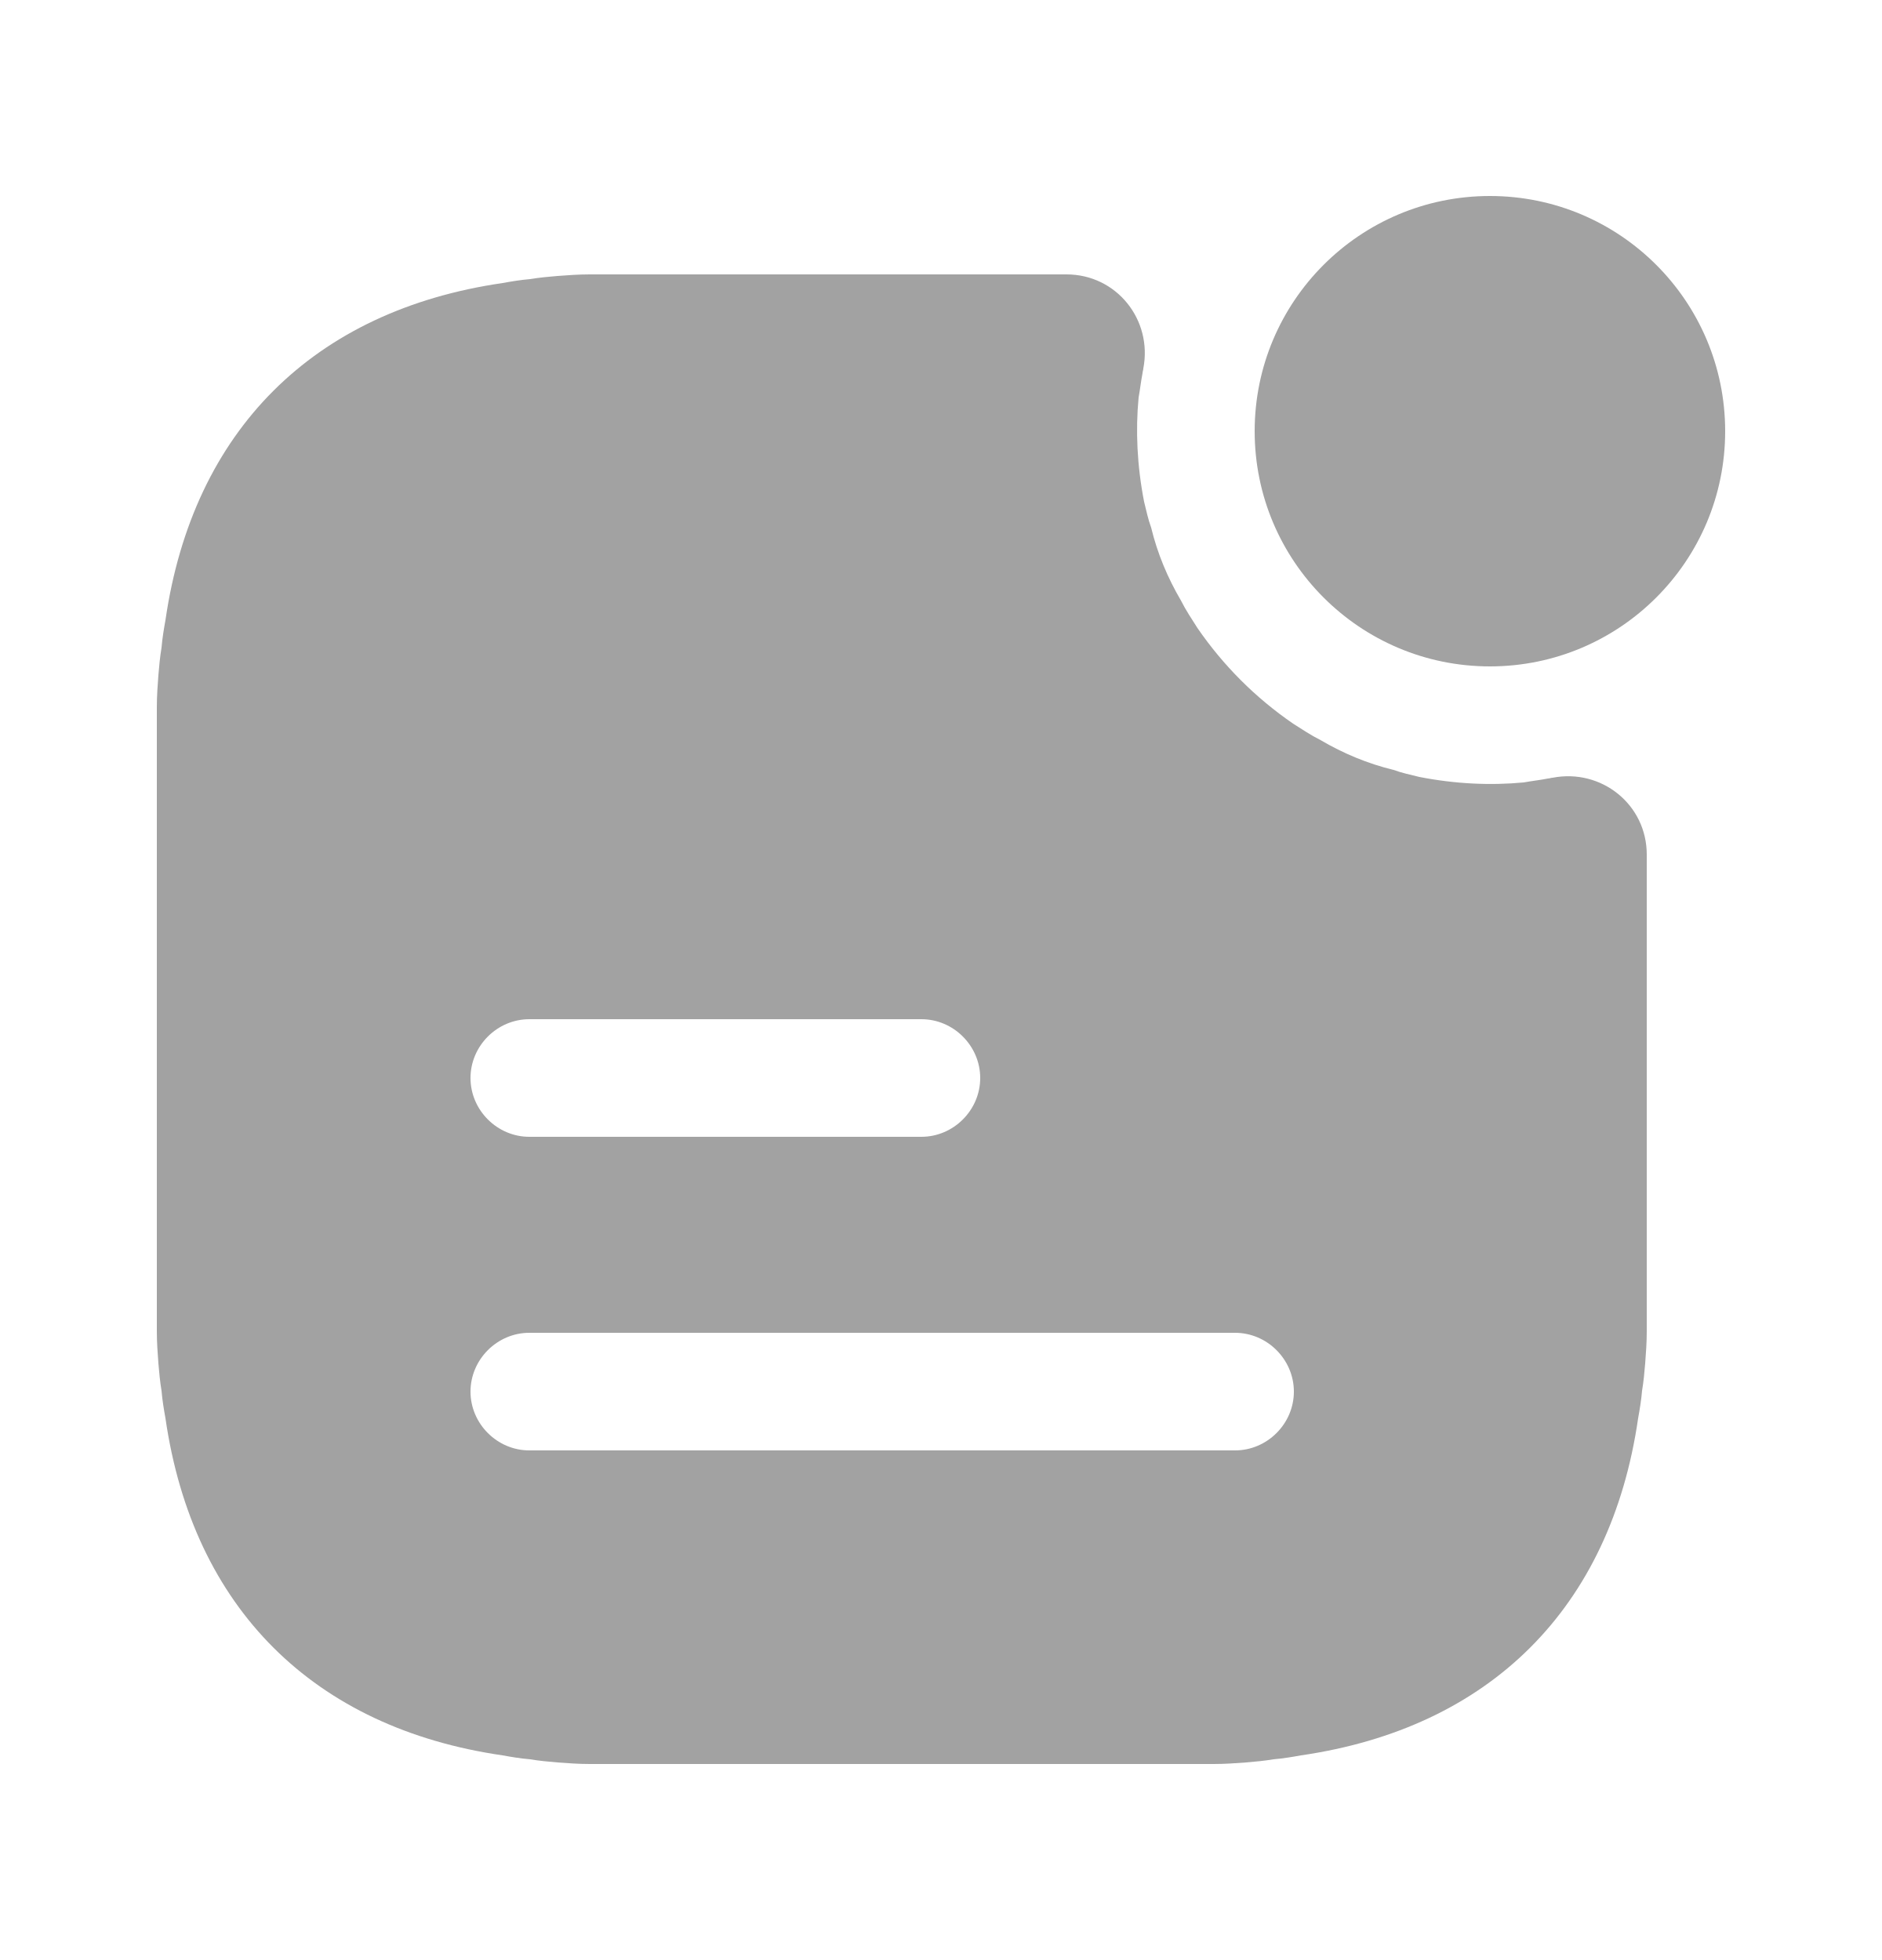
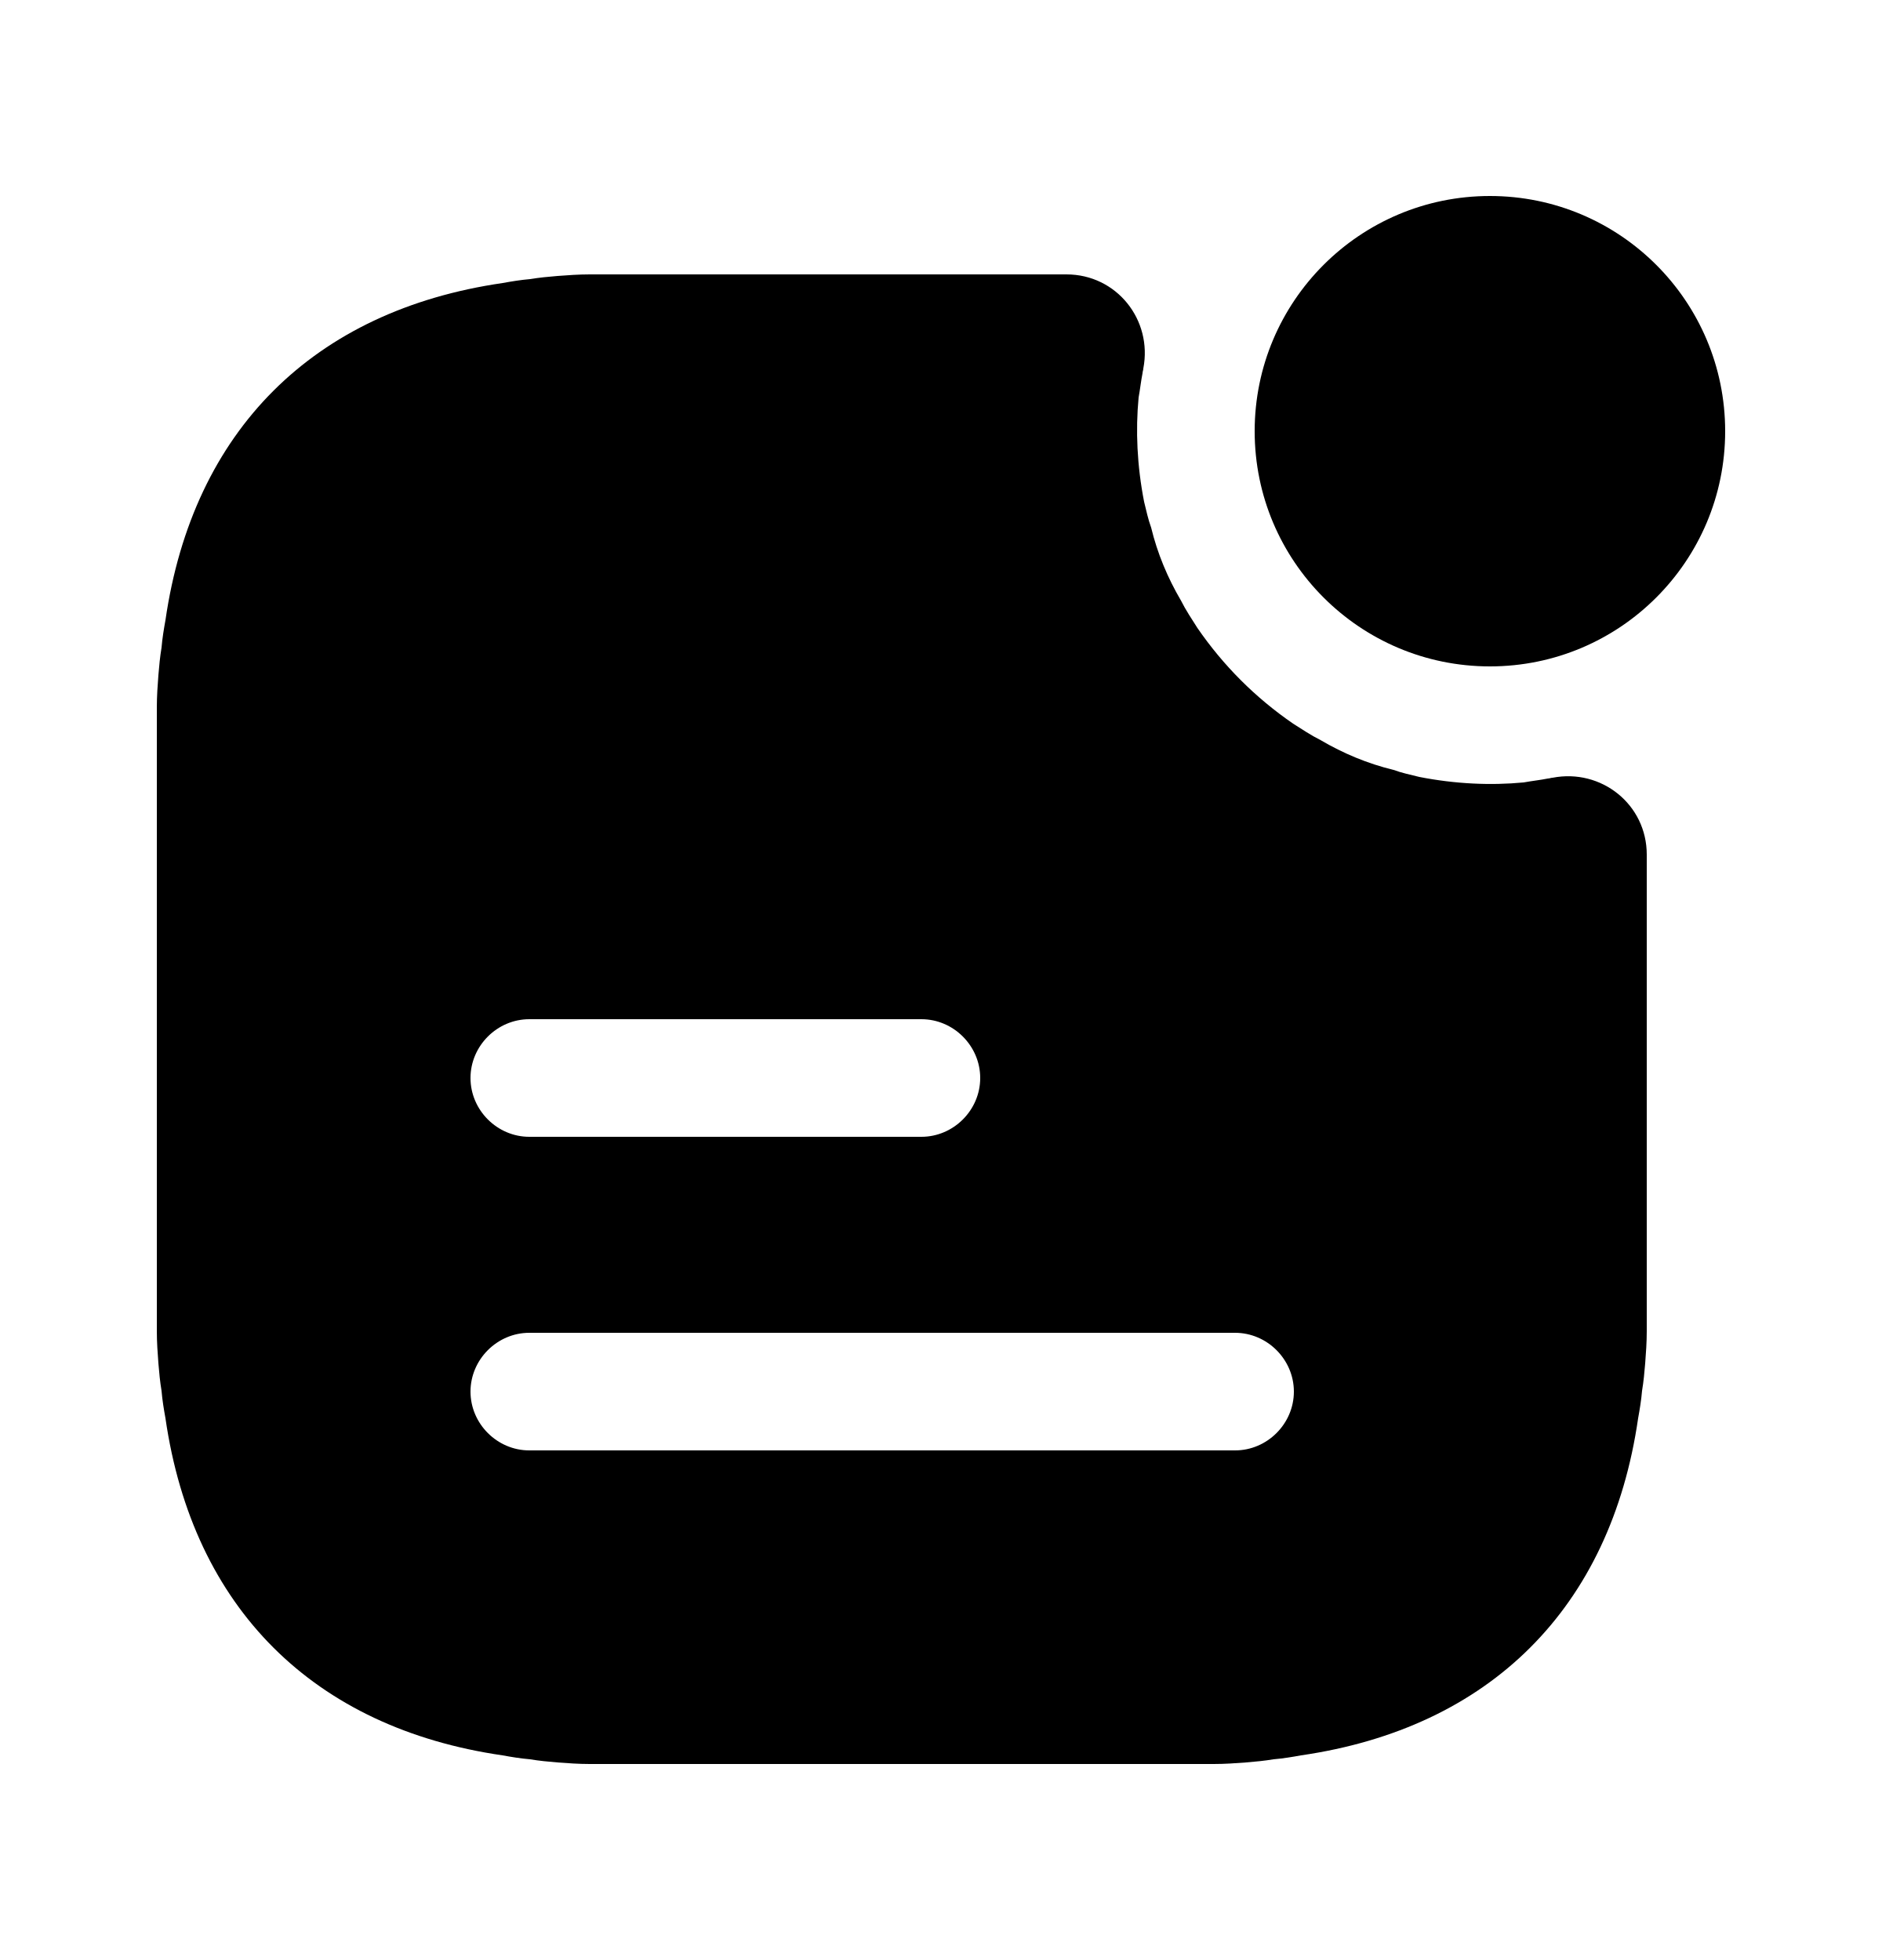
- <svg xmlns="http://www.w3.org/2000/svg" width="24" height="25" viewBox="0 0 24 25" fill="none">
-   <path d="M19 8.5C20.657 8.5 22 7.157 22 5.5C22 3.843 20.657 2.5 19 2.5C17.343 2.5 16 3.843 16 5.5C16 7.157 17.343 8.5 19 8.5Z" fill="#A2A2A2" />
-   <path d="M19.8 9.92C19.78 9.92 19.76 9.93 19.74 9.93C19.64 9.95 19.54 9.96 19.43 9.98C19.01 10.02 18.56 10 18.1 9.91C17.98 9.88 17.88 9.86 17.77 9.82C17.44 9.74 17.13 9.61 16.84 9.44C16.72 9.38 16.6 9.3 16.49 9.23C16.01 8.9 15.6 8.49 15.27 8.01C15.2 7.9 15.12 7.78 15.06 7.66C14.89 7.37 14.76 7.06 14.68 6.73C14.64 6.62 14.62 6.52 14.59 6.4C14.5 5.94 14.48 5.49 14.52 5.07C14.54 4.96 14.55 4.86 14.57 4.76C14.57 4.74 14.58 4.72 14.58 4.7C14.7 4.08 14.24 3.5 13.6 3.5H7.52C7.38 3.5 7.24 3.51 7.11 3.52C6.99 3.53 6.88 3.54 6.76 3.56C6.64 3.57 6.52 3.59 6.41 3.61C4 3.96 2.46 5.49 2.11 7.91C2.09 8.02 2.07 8.14 2.06 8.26C2.04 8.38 2.03 8.49 2.02 8.61C2.01 8.74 2 8.88 2 9.02V16.98C2 17.12 2.01 17.26 2.02 17.39C2.03 17.51 2.04 17.62 2.06 17.74C2.07 17.86 2.09 17.98 2.11 18.09C2.46 20.51 4 22.04 6.41 22.39C6.52 22.41 6.64 22.43 6.76 22.44C6.88 22.46 6.99 22.47 7.11 22.48C7.24 22.49 7.38 22.5 7.52 22.5H15.48C15.62 22.5 15.76 22.49 15.89 22.48C16.01 22.47 16.12 22.46 16.24 22.44C16.36 22.43 16.48 22.41 16.59 22.39C19 22.04 20.54 20.51 20.89 18.09C20.91 17.98 20.93 17.86 20.94 17.74C20.96 17.62 20.97 17.51 20.98 17.39C20.99 17.26 21 17.12 21 16.98V10.9C21 10.26 20.42 9.8 19.8 9.92ZM6.75 13H11.75C12.16 13 12.5 13.34 12.5 13.75C12.5 14.16 12.16 14.5 11.75 14.5H6.75C6.34 14.5 6 14.16 6 13.75C6 13.34 6.34 13 6.75 13ZM15.75 18.5H6.75C6.34 18.5 6 18.16 6 17.75C6 17.34 6.34 17 6.75 17H15.75C16.16 17 16.5 17.34 16.5 17.75C16.5 18.16 16.16 18.5 15.75 18.5Z" fill="#A2A2A2" />
+ <svg xmlns="http://www.w3.org/2000/svg" width="24" height="25" viewBox="0 0 24 25" fill="">
+   <path d="M19 8.5C20.657 8.5 22 7.157 22 5.5C22 3.843 20.657 2.5 19 2.5C17.343 2.5 16 3.843 16 5.5C16 7.157 17.343 8.5 19 8.5Z" fill="" />
+   <path d="M19.8 9.92C19.78 9.92 19.76 9.93 19.74 9.93C19.64 9.95 19.54 9.96 19.43 9.98C19.01 10.02 18.56 10 18.1 9.91C17.98 9.88 17.88 9.86 17.77 9.82C17.44 9.74 17.13 9.61 16.84 9.44C16.72 9.38 16.6 9.3 16.49 9.23C16.01 8.9 15.6 8.49 15.27 8.01C15.2 7.9 15.12 7.78 15.06 7.66C14.89 7.37 14.76 7.06 14.68 6.73C14.64 6.62 14.62 6.52 14.59 6.4C14.5 5.94 14.48 5.49 14.52 5.07C14.54 4.96 14.55 4.86 14.57 4.76C14.57 4.74 14.58 4.72 14.58 4.7C14.7 4.08 14.24 3.5 13.6 3.5H7.52C7.38 3.5 7.24 3.51 7.11 3.52C6.99 3.53 6.88 3.54 6.76 3.56C6.64 3.57 6.52 3.59 6.41 3.61C4 3.96 2.46 5.49 2.11 7.91C2.09 8.02 2.07 8.14 2.06 8.26C2.04 8.38 2.03 8.49 2.02 8.61C2.01 8.74 2 8.88 2 9.02V16.98C2 17.12 2.01 17.26 2.02 17.39C2.03 17.51 2.04 17.62 2.06 17.74C2.07 17.86 2.09 17.98 2.11 18.09C2.46 20.51 4 22.04 6.41 22.39C6.52 22.41 6.64 22.43 6.76 22.44C6.88 22.46 6.99 22.47 7.11 22.48C7.24 22.49 7.38 22.5 7.52 22.5H15.48C15.62 22.5 15.76 22.49 15.89 22.48C16.01 22.47 16.12 22.46 16.24 22.44C16.36 22.43 16.48 22.41 16.59 22.39C19 22.04 20.54 20.51 20.89 18.09C20.91 17.98 20.93 17.86 20.94 17.74C20.96 17.62 20.97 17.51 20.98 17.39C20.99 17.26 21 17.12 21 16.98V10.9C21 10.26 20.42 9.8 19.8 9.92ZM6.75 13H11.75C12.16 13 12.5 13.34 12.5 13.75C12.5 14.16 12.16 14.5 11.75 14.5H6.75C6.34 14.5 6 14.16 6 13.75C6 13.34 6.34 13 6.75 13ZM15.75 18.5H6.75C6.34 18.5 6 18.16 6 17.75C6 17.34 6.34 17 6.75 17H15.75C16.16 17 16.5 17.34 16.5 17.75C16.5 18.16 16.16 18.5 15.75 18.5Z" fill="" />
</svg>
